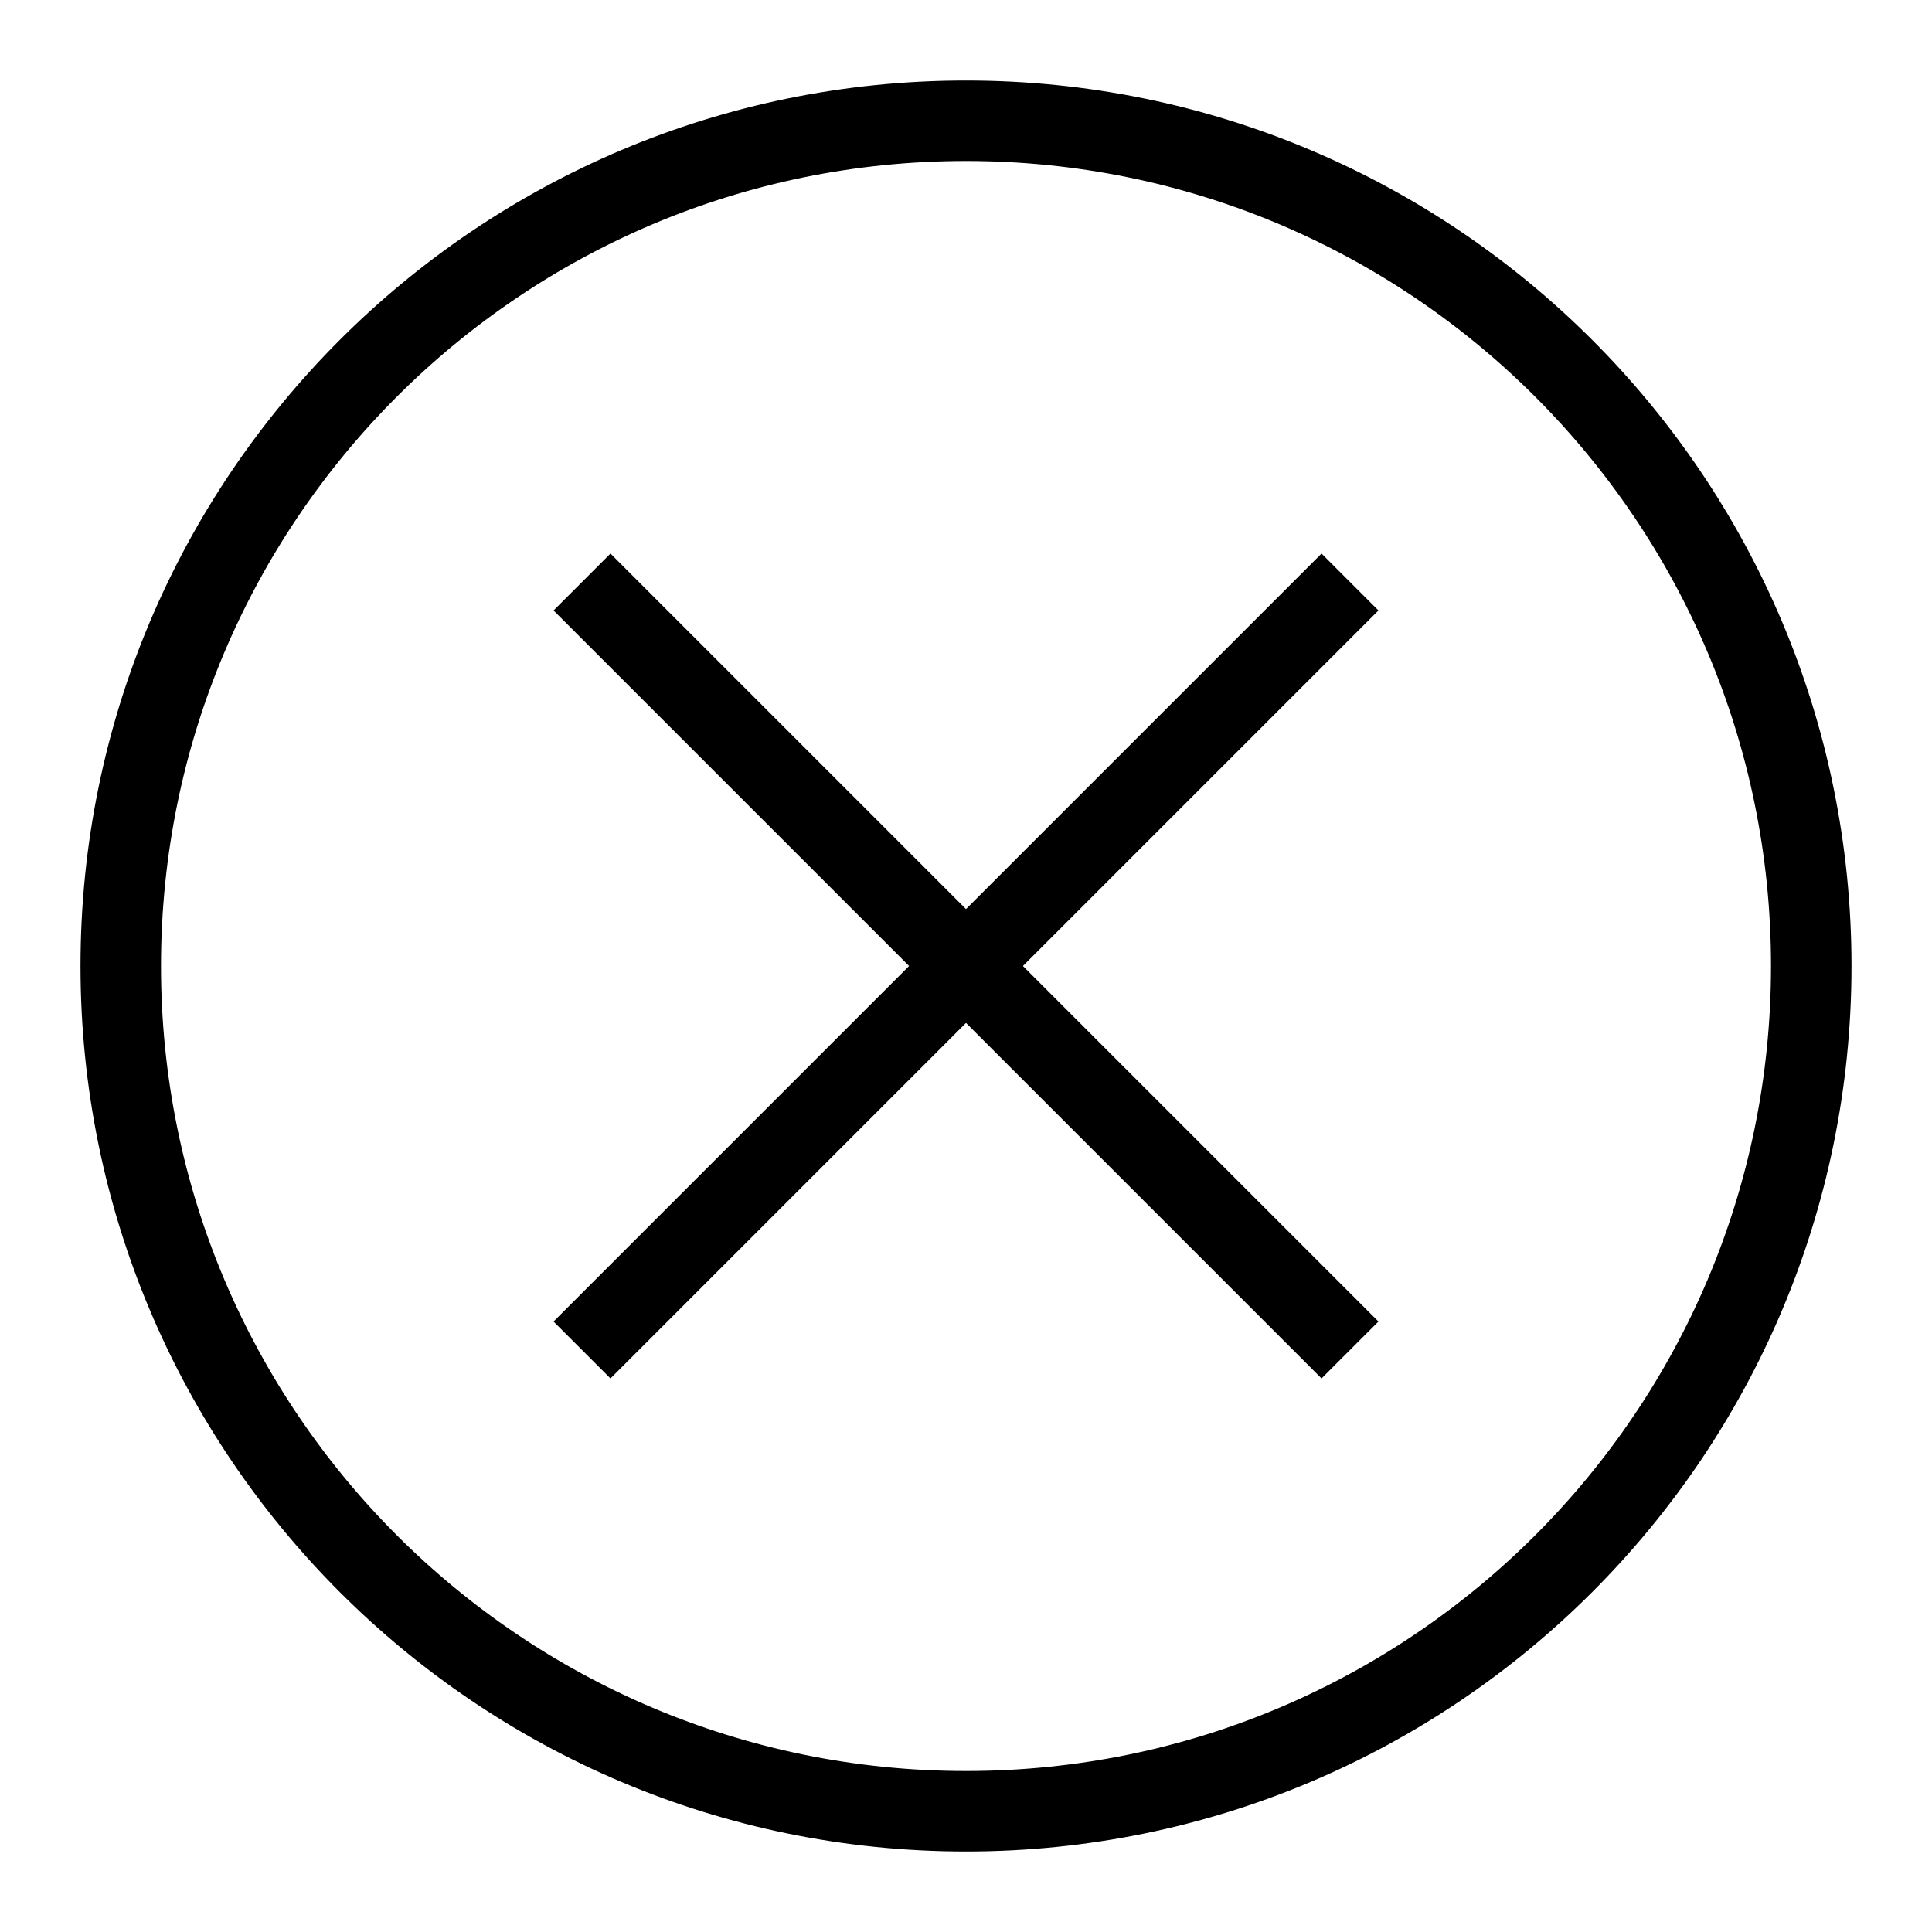
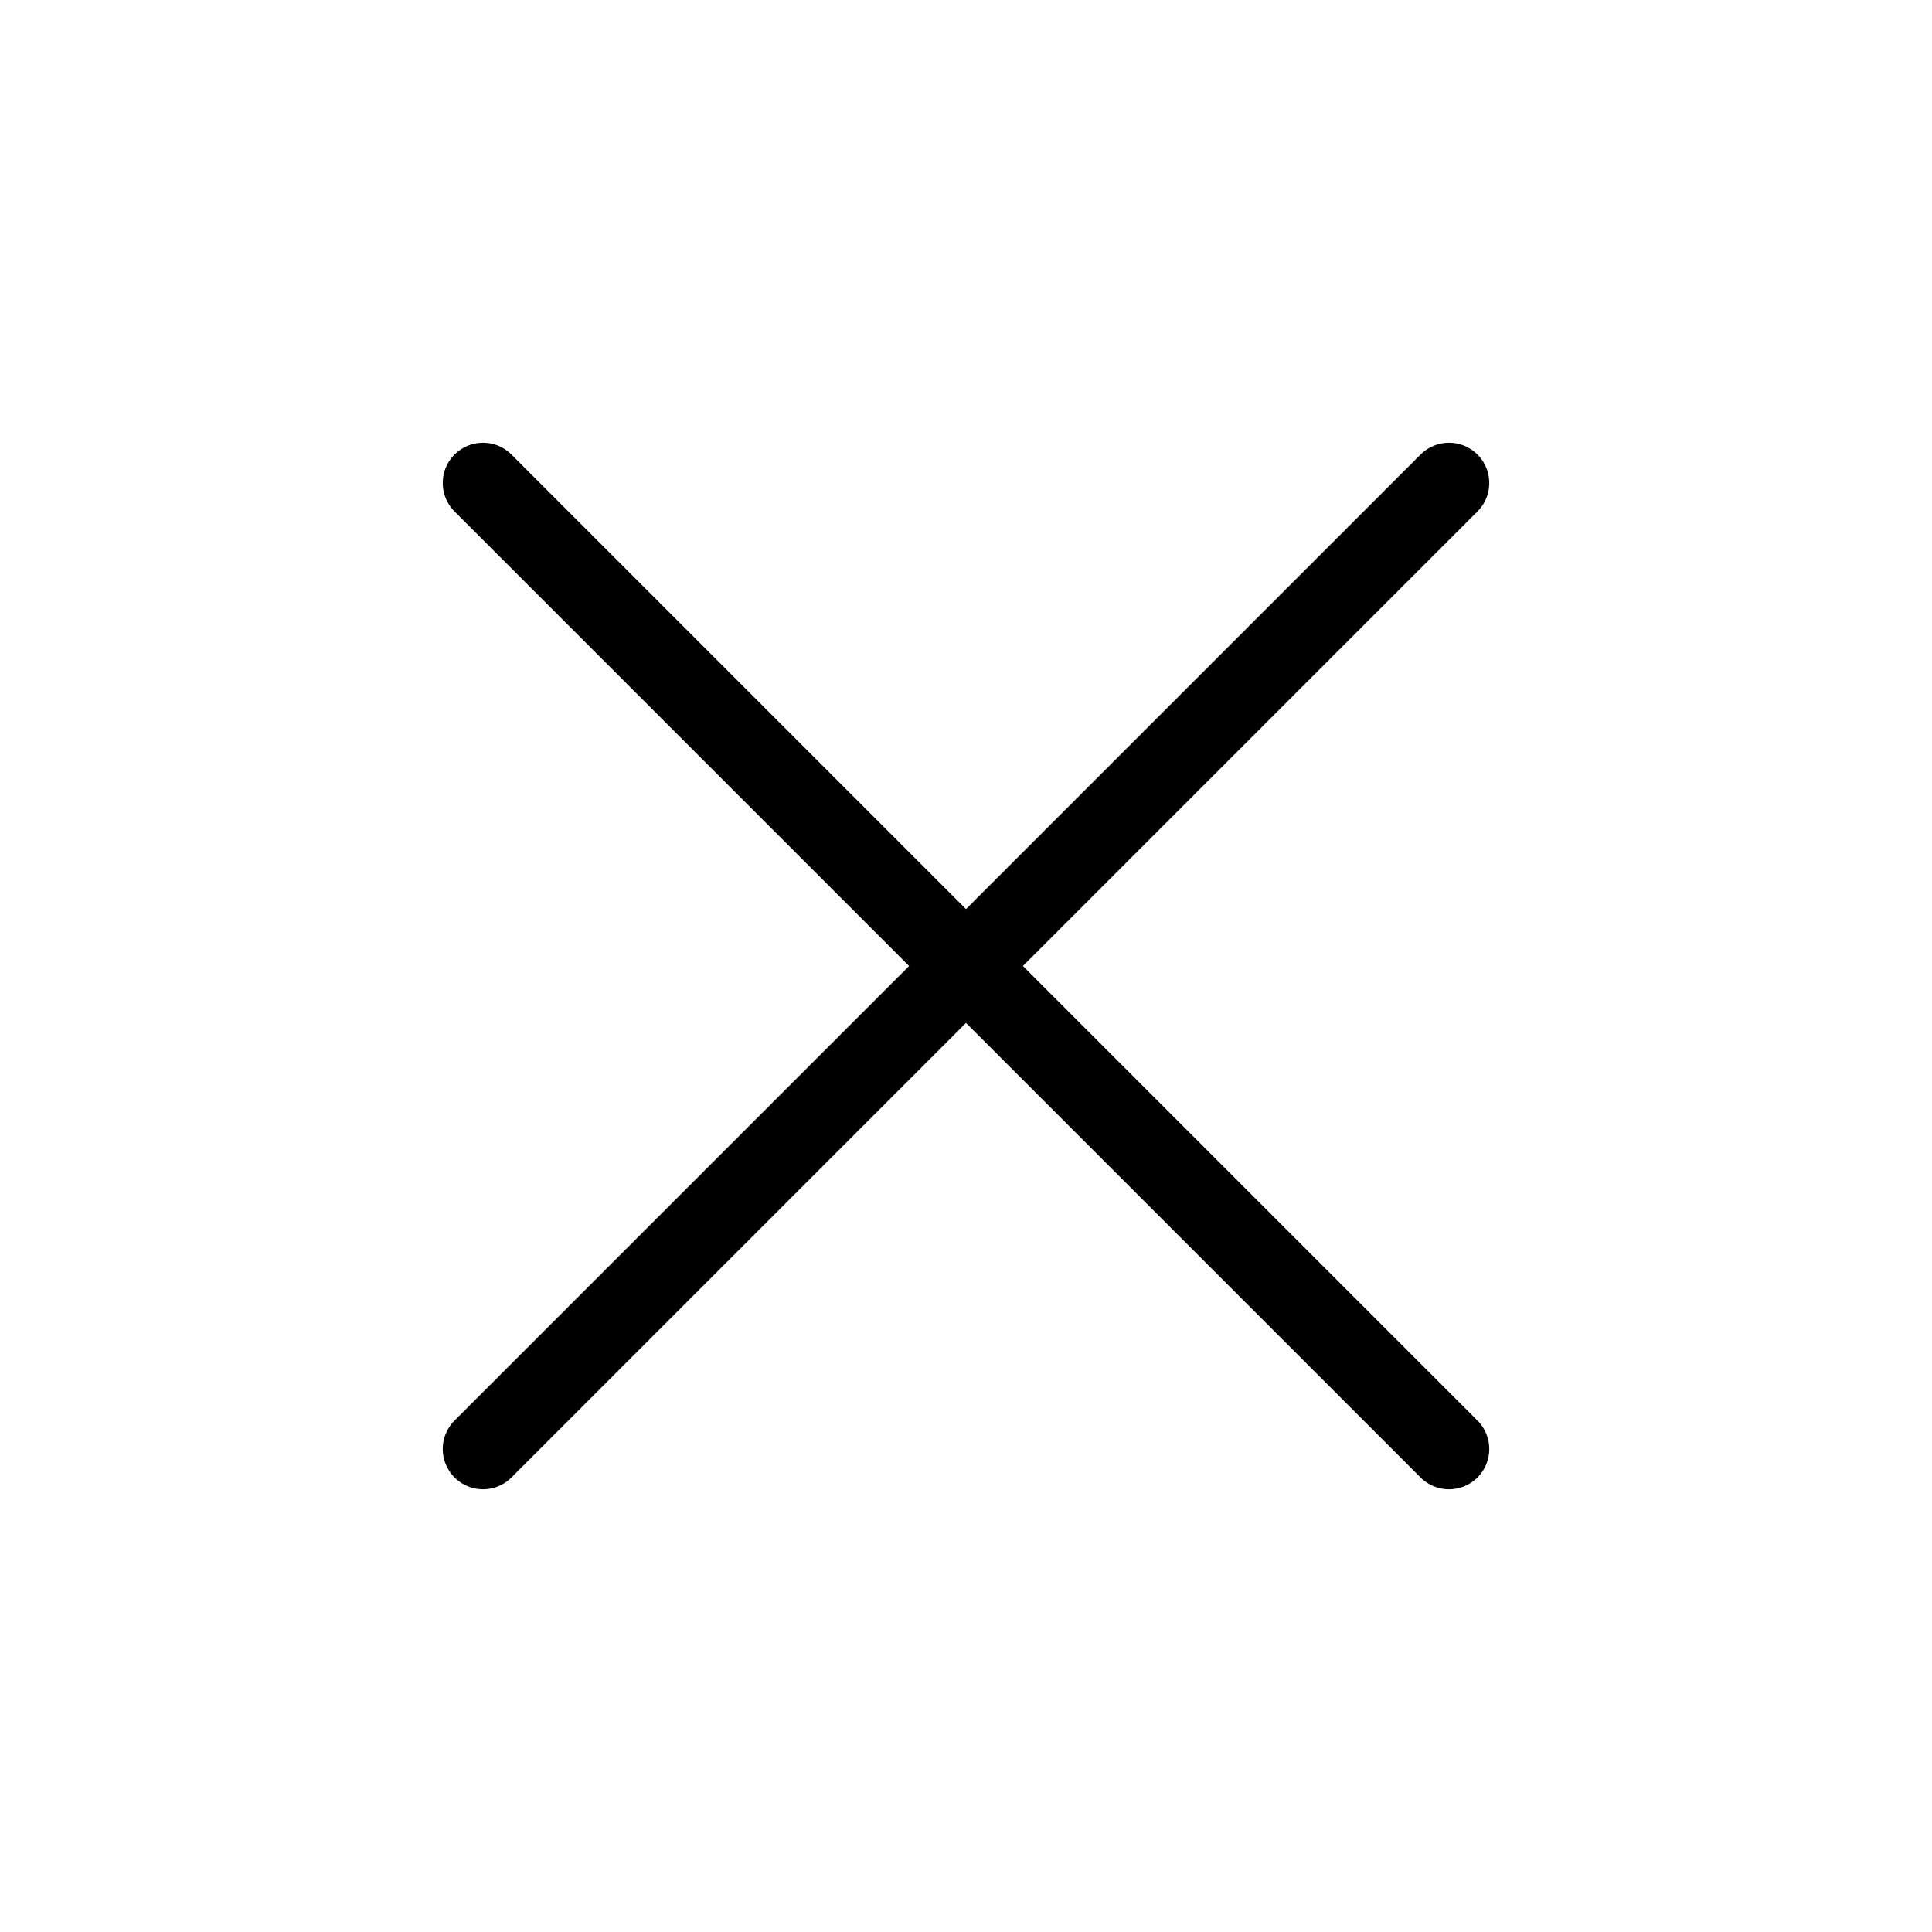
- <svg xmlns="http://www.w3.org/2000/svg" id="Layer_1" data-name="Layer 1" viewBox="0 0 24 24" width="100%" height="100%" color="currentColor">
-   <defs>
-     <style>.cls-6374f8d9b67f094e4896c61e-1{fill:none;stroke:currentColor;stroke-miterlimit:10;}</style>
-   </defs>
-   <circle class="cls-6374f8d9b67f094e4896c61e-1" cx="12" cy="12" r="10.5" />
-   <line class="cls-6374f8d9b67f094e4896c61e-1" x1="16.77" y1="7.23" x2="7.23" y2="16.77" />
-   <line class="cls-6374f8d9b67f094e4896c61e-1" x1="7.23" y1="7.23" x2="16.77" y2="16.77" />
+ <svg xmlns="http://www.w3.org/2000/svg" width="100%" height="100%" viewBox="0 0 24 24" fill="none">
+   <g id="x">
+     <path id="Icon" d="M18 6L6 18M6 6L18 18" stroke="currentColor" stroke-linecap="round" stroke-linejoin="round" />
+   </g>
</svg>
